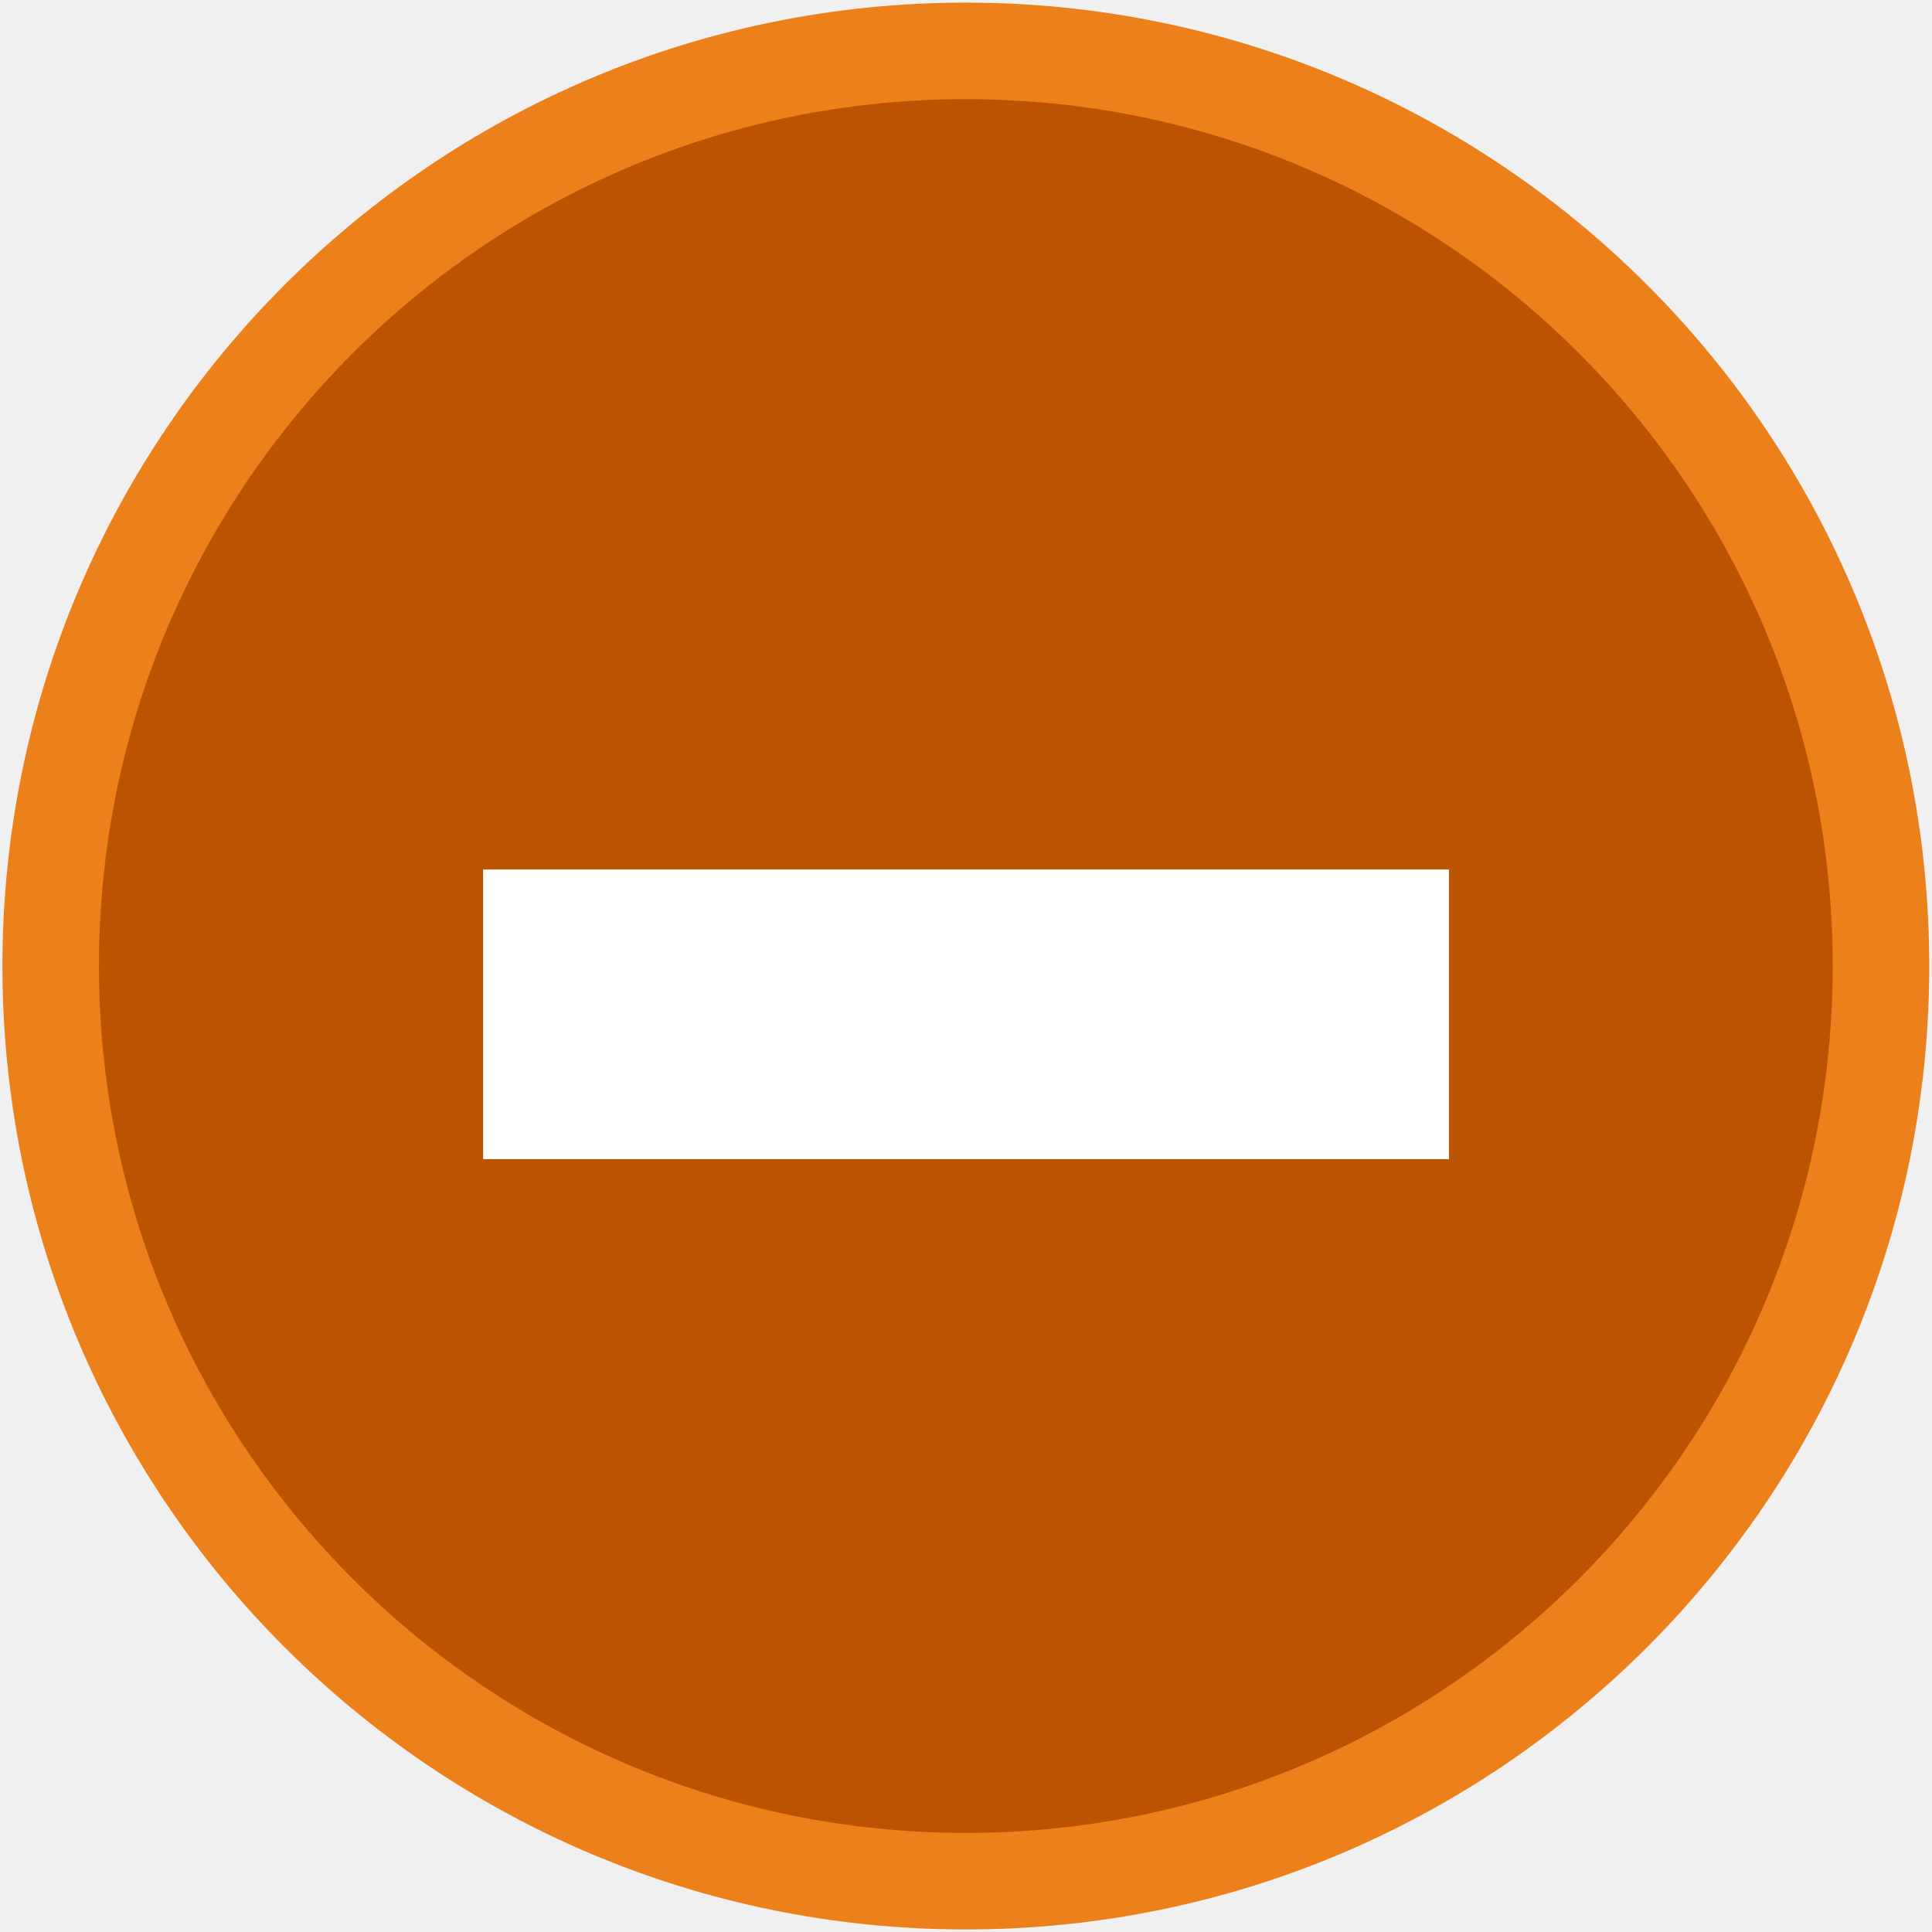
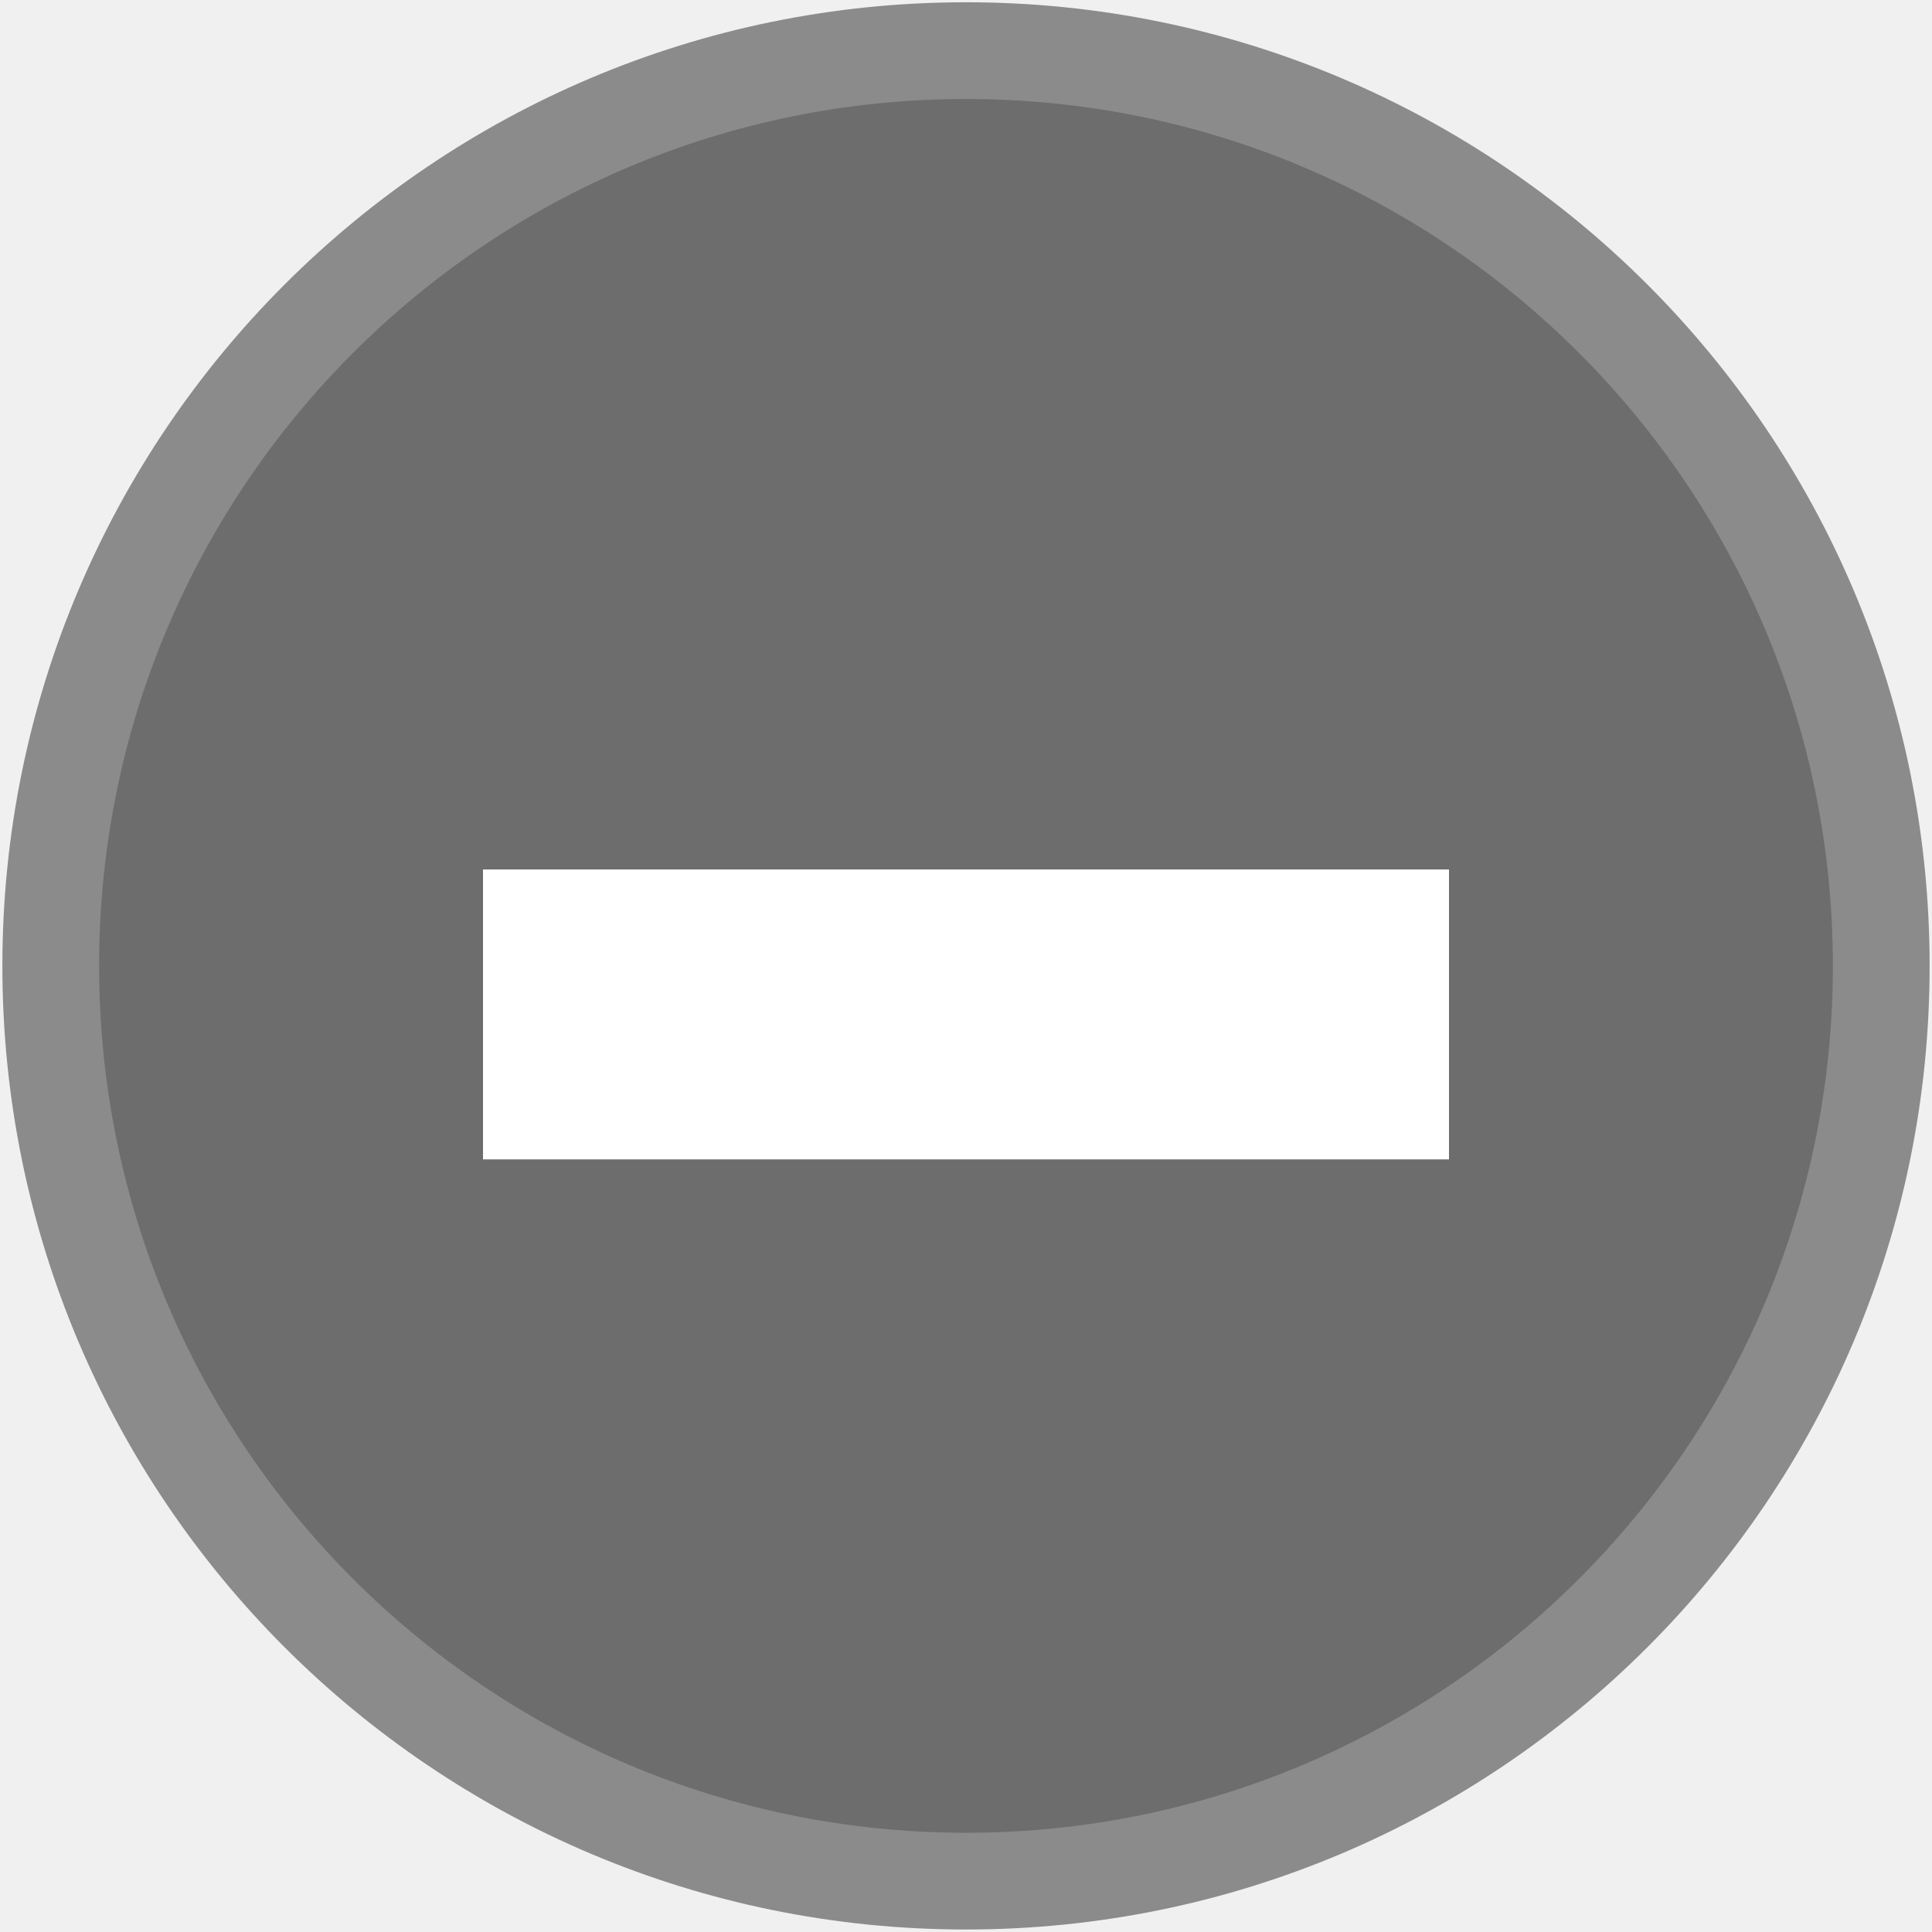
- <svg xmlns="http://www.w3.org/2000/svg" width="20" height="20" viewBox="0 0 5.292 5.292" version="1.1" id="svg8">
+ <svg xmlns="http://www.w3.org/2000/svg" id="svg8" version="1.1" viewBox="0 0 5.292 5.292" height="20" width="20">
  <defs id="defs2" />
-   <g id="layer1" transform="matrix(1.111111,0,0,1.111111,1.8212526e-8,-324.7083)">
-     <circle style="opacity:1;fill:#bb5400;fill-opacity:1;stroke:#ec801a;stroke-width:0.238;stroke-linecap:round;stroke-linejoin:miter;stroke-miterlimit:4;stroke-dasharray:none;stroke-opacity:1;paint-order:markers fill stroke" id="path815" cx="2.381" cy="294.619" r="2.256" />
-     <path style="opacity:1;fill:#ffffff;fill-opacity:1;stroke:none;stroke-width:0.208;stroke-linecap:round;stroke-linejoin:miter;stroke-miterlimit:4;stroke-dasharray:none;stroke-opacity:1;paint-order:markers fill stroke" d="m 1.191,294.381 h 2.381 v 0.714 h -2.381 z" id="rect1265" />
+   <g transform="translate(0,-291.7083)" id="layer1">
+     <circle r="2.507" cy="294.354" cx="2.646" id="path815" style="opacity:1;fill:#6d6d6d;fill-opacity:1;stroke:#8b8b8b;stroke-width:0.265;stroke-linecap:round;stroke-linejoin:miter;stroke-miterlimit:4;stroke-dasharray:none;stroke-opacity:1;paint-order:markers fill stroke" />
+     <path id="rect1265" d="m 1.323,294.09 2.646,0 0,0.794 -2.646,0 z" style="opacity:1;fill:#ffffff;fill-opacity:1;stroke:none;stroke-width:0.208;stroke-linecap:round;stroke-linejoin:miter;stroke-miterlimit:4;stroke-dasharray:none;stroke-opacity:1;paint-order:markers fill stroke" />
  </g>
</svg>
